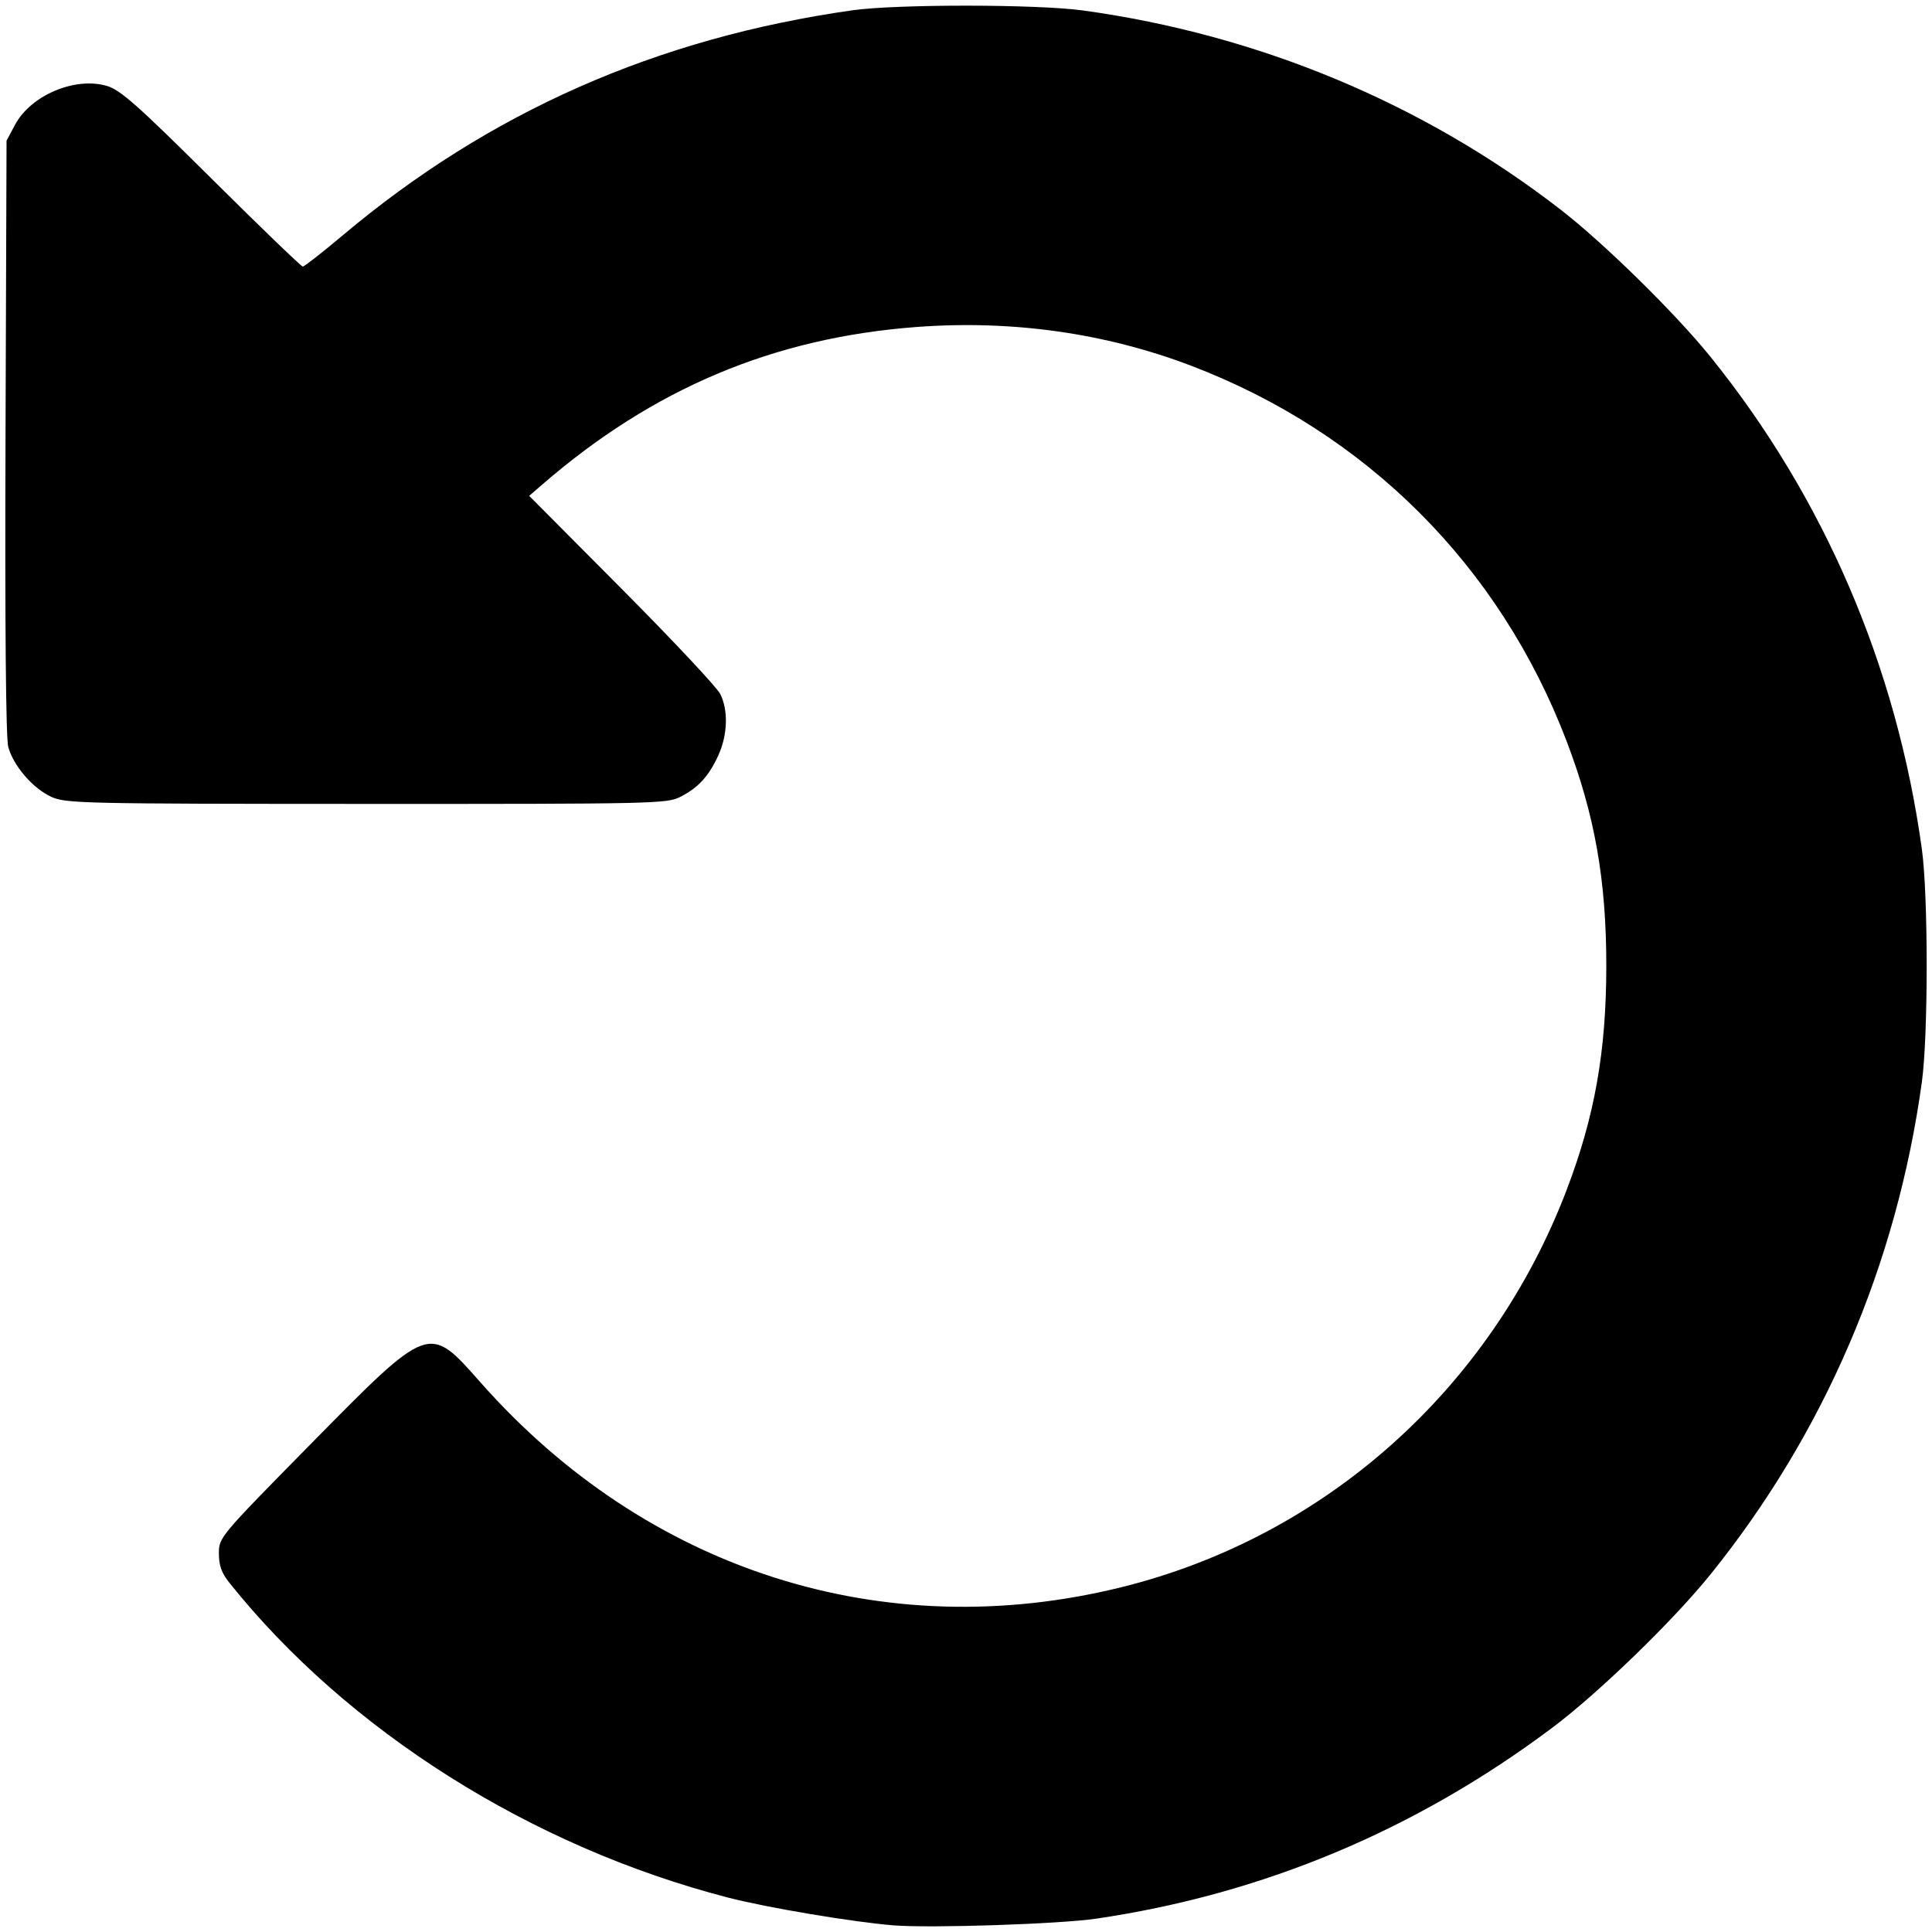
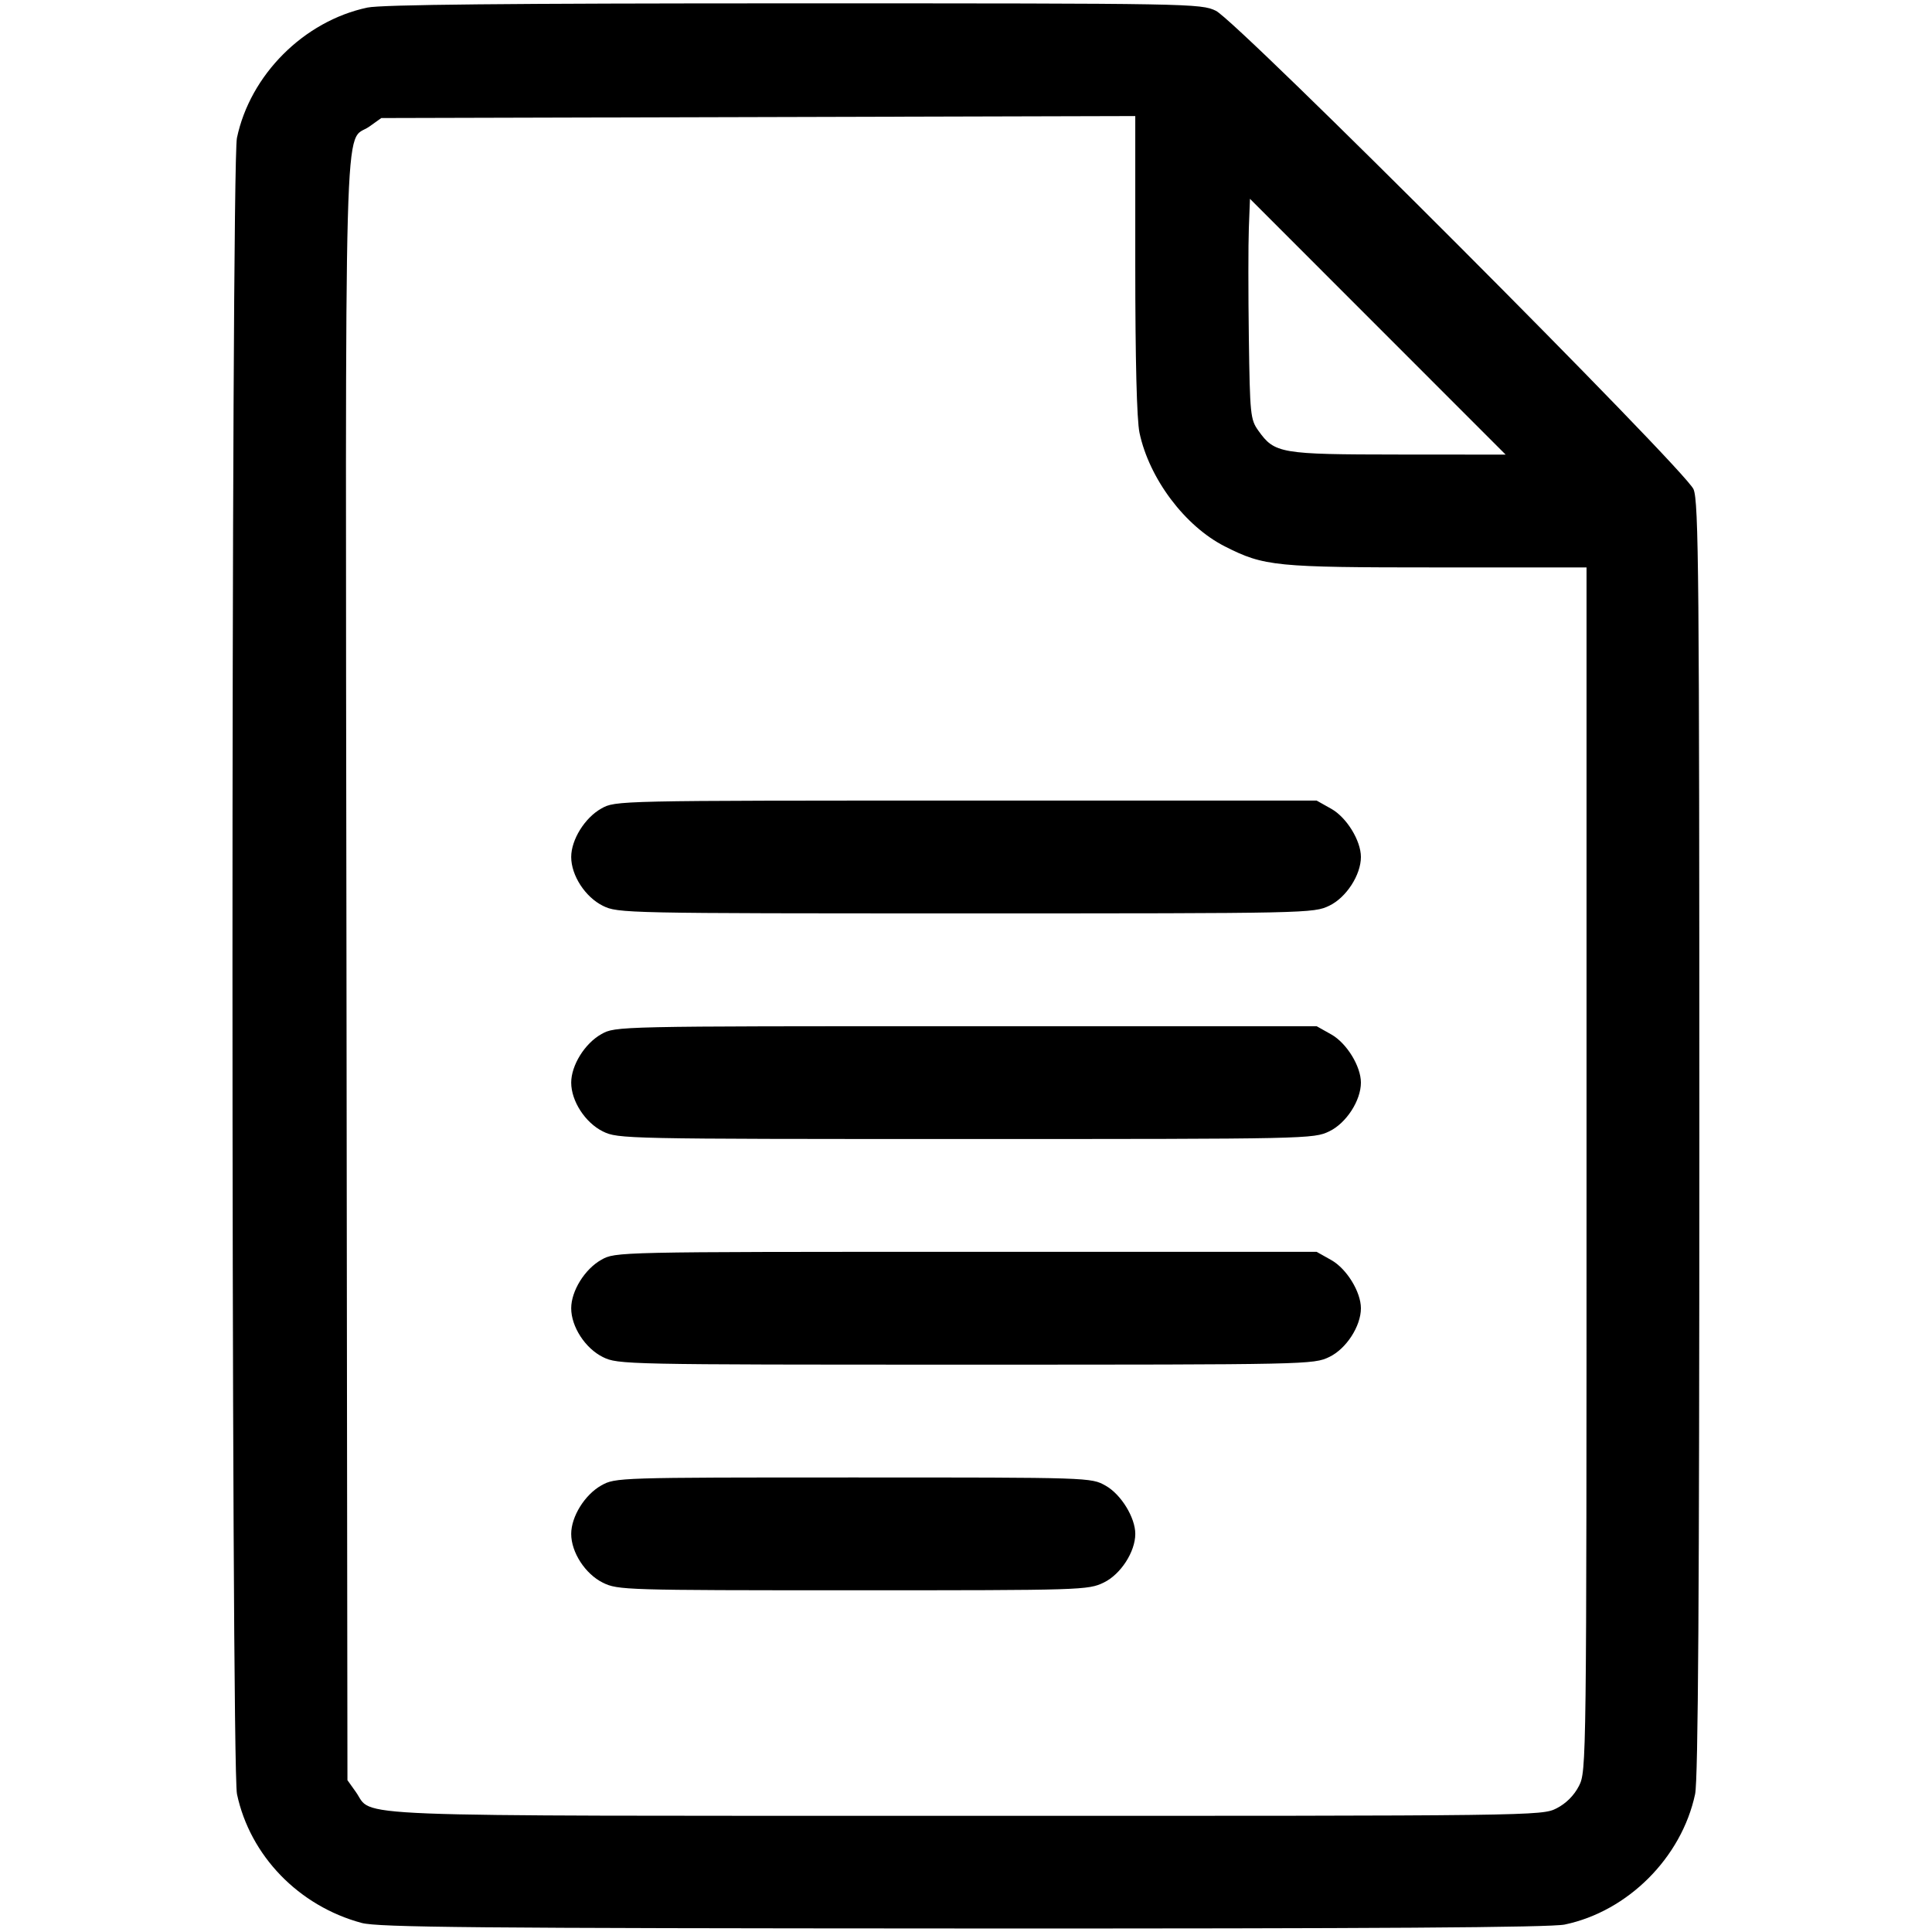
<svg xmlns="http://www.w3.org/2000/svg" width="210mm" height="210mm" viewBox="0 0 210 210" version="1.1" id="svg1" xml:space="preserve">
  <defs id="defs1" />
  <g id="layer1">
-     <path style="fill:#000000;stroke-width:1.544" d="m 97.118,209.277 c -4.443,-0.36 -13.705,-1.913 -17.969,-3.015 -21.383,-5.522 -41.38,-18.149 -54.233,-34.244 -0.833,-1.043 -1.123,-1.861 -1.123,-3.163 0,-1.745 0.066,-1.823 9.906,-11.817 13.033,-13.235 12.872,-13.176 18.515,-6.791 18.082,20.458 43.794,28.68 69.672,22.278 22.131,-5.475 40.141,-21.539 48.394,-43.164 3.065,-8.031 4.318,-15.113 4.318,-24.405 0,-9.292 -1.253,-16.375 -4.318,-24.405 -7.27,-19.05 -21.74,-33.52 -40.79,-40.79 -9.348,-3.567 -19.506,-5 -29.896,-4.217 -15.512,1.169 -28.599,6.682 -40.656,17.127 l -1.417,1.227 10.051,10.108 c 5.528,5.56 10.348,10.697 10.71,11.416 0.892,1.77 0.815,4.437 -0.193,6.658 -1.031,2.275 -2.174,3.527 -4.136,4.533 -1.453,0.745 -2.865,0.777 -34.11,0.768 C 9.019,87.373 7.158,87.331 5.585,86.617 3.578,85.705 1.454,83.243 0.897,81.183 0.637,80.221 0.529,68 0.6,47.482 L 0.712,15.29 1.64,13.554 c 1.713,-3.207 6.533,-5.239 9.989,-4.212 1.457,0.433 3.341,2.104 11.365,10.076 5.29,5.256 9.754,9.557 9.92,9.557 0.166,0 2.129,-1.537 4.362,-3.415 C 53.189,12.175 71.399,4.136 92.624,1.123 c 4.819,-0.684 20.118,-0.673 25.123,0.018 19.074,2.633 36.984,10.104 51.879,21.64 4.732,3.665 12.498,11.292 16.31,16.02 12.355,15.321 20.223,33.649 22.962,53.491 0.698,5.052 0.698,20.274 0,25.327 -2.739,19.837 -10.592,38.135 -22.958,53.491 -4.059,5.041 -12.174,12.907 -17.218,16.689 -14.837,11.126 -31.443,18.08 -49.546,20.748 -4.01,0.591 -18.04,1.055 -22.059,0.73 z" id="path1" />
+     <path style="fill:#000000;stroke-width:1.545" d="M 39.305,209.014 C 32.469,207.173 27.181,201.707 25.759,195.012 25.11,191.954 25.104,18.096 25.753,14.997 27.19,8.131 33.035,2.289 39.932,0.824 41.461,0.5 55.107,0.364 86.298,0.364 c 43.189,0 44.238,0.018 45.862,0.808 2.359,1.147 51.059,49.93 51.921,52.01 0.559,1.348 0.63,9.312 0.63,70.591 0,49.618 -0.13,69.682 -0.46,71.238 -1.465,6.897 -7.306,12.742 -14.173,14.179 -1.536,0.322 -20.557,0.446 -65.4,0.427 -53.067,-0.023 -63.578,-0.12 -65.374,-0.603 z M 169.19,196.559 c 1.038,-0.53 1.906,-1.398 2.436,-2.436 0.815,-1.597 0.823,-2.274 0.823,-67.03 V 61.677 h -16.264 c -17.6,0 -18.768,-0.116 -23.051,-2.286 -4.337,-2.198 -8.217,-7.362 -9.275,-12.347 -0.296,-1.396 -0.46,-7.902 -0.46,-18.297 V 12.615 l -40.977,0.108 -40.977,0.108 -1.278,0.912 C 37.33,15.766 37.545,7.913 37.661,105.481 l 0.105,88.018 0.907,1.271 c 1.992,2.792 -3.086,2.592 66.247,2.603 62,0.009 62.674,6.7e-4 64.27,-0.814 z M 65.53,172.032 c -1.919,-0.95 -3.443,-3.299 -3.443,-5.306 0,-1.881 1.476,-4.256 3.272,-5.266 1.524,-0.856 1.818,-0.866 27.385,-0.866 25.813,0 25.846,0.001 27.433,0.893 1.673,0.94 3.224,3.46 3.224,5.239 0,1.949 -1.587,4.4 -3.424,5.289 -1.699,0.823 -2.326,0.842 -27.26,0.842 -24.772,-3.1e-4 -25.569,-0.025 -27.186,-0.825 z m 0,-24.525 c -1.919,-0.95 -3.443,-3.299 -3.443,-5.306 0,-1.881 1.476,-4.256 3.272,-5.266 1.538,-0.865 1.591,-0.866 39.647,-0.866 h 38.107 l 1.588,0.893 c 1.673,0.94 3.224,3.46 3.224,5.239 0,1.949 -1.587,4.4 -3.424,5.289 -1.718,0.832 -2.207,0.842 -39.522,0.842 -37.07,-3e-4 -37.814,-0.016 -39.449,-0.825 z m 0,-24.525 c -1.919,-0.95 -3.443,-3.299 -3.443,-5.306 0,-1.881 1.476,-4.256 3.272,-5.266 1.538,-0.865 1.591,-0.866 39.647,-0.866 h 38.107 l 1.588,0.893 c 1.673,0.94 3.224,3.46 3.224,5.238 0,1.949 -1.587,4.4 -3.424,5.289 -1.718,0.832 -2.207,0.842 -39.522,0.842 -37.07,-3.1e-4 -37.814,-0.016 -39.449,-0.825 z m 0,-24.525 c -1.919,-0.95 -3.443,-3.299 -3.443,-5.306 0,-1.881 1.476,-4.256 3.272,-5.266 1.538,-0.865 1.591,-0.866 39.647,-0.866 h 38.107 l 1.588,0.893 c 1.673,0.94 3.224,3.46 3.224,5.239 0,1.949 -1.587,4.4 -3.424,5.289 -1.718,0.832 -2.207,0.842 -39.522,0.842 -37.07,-3.09e-4 -37.814,-0.016 -39.449,-0.825 z m 84.231,-62.944 -13.895,-13.902 -0.122,3.172 c -0.067,1.745 -0.067,7.127 0,11.961 0.116,8.319 0.171,8.856 1.029,10.059 1.777,2.491 2.368,2.592 15.237,2.603 l 11.647,0.009 z" id="path1" />
  </g>
</svg>
